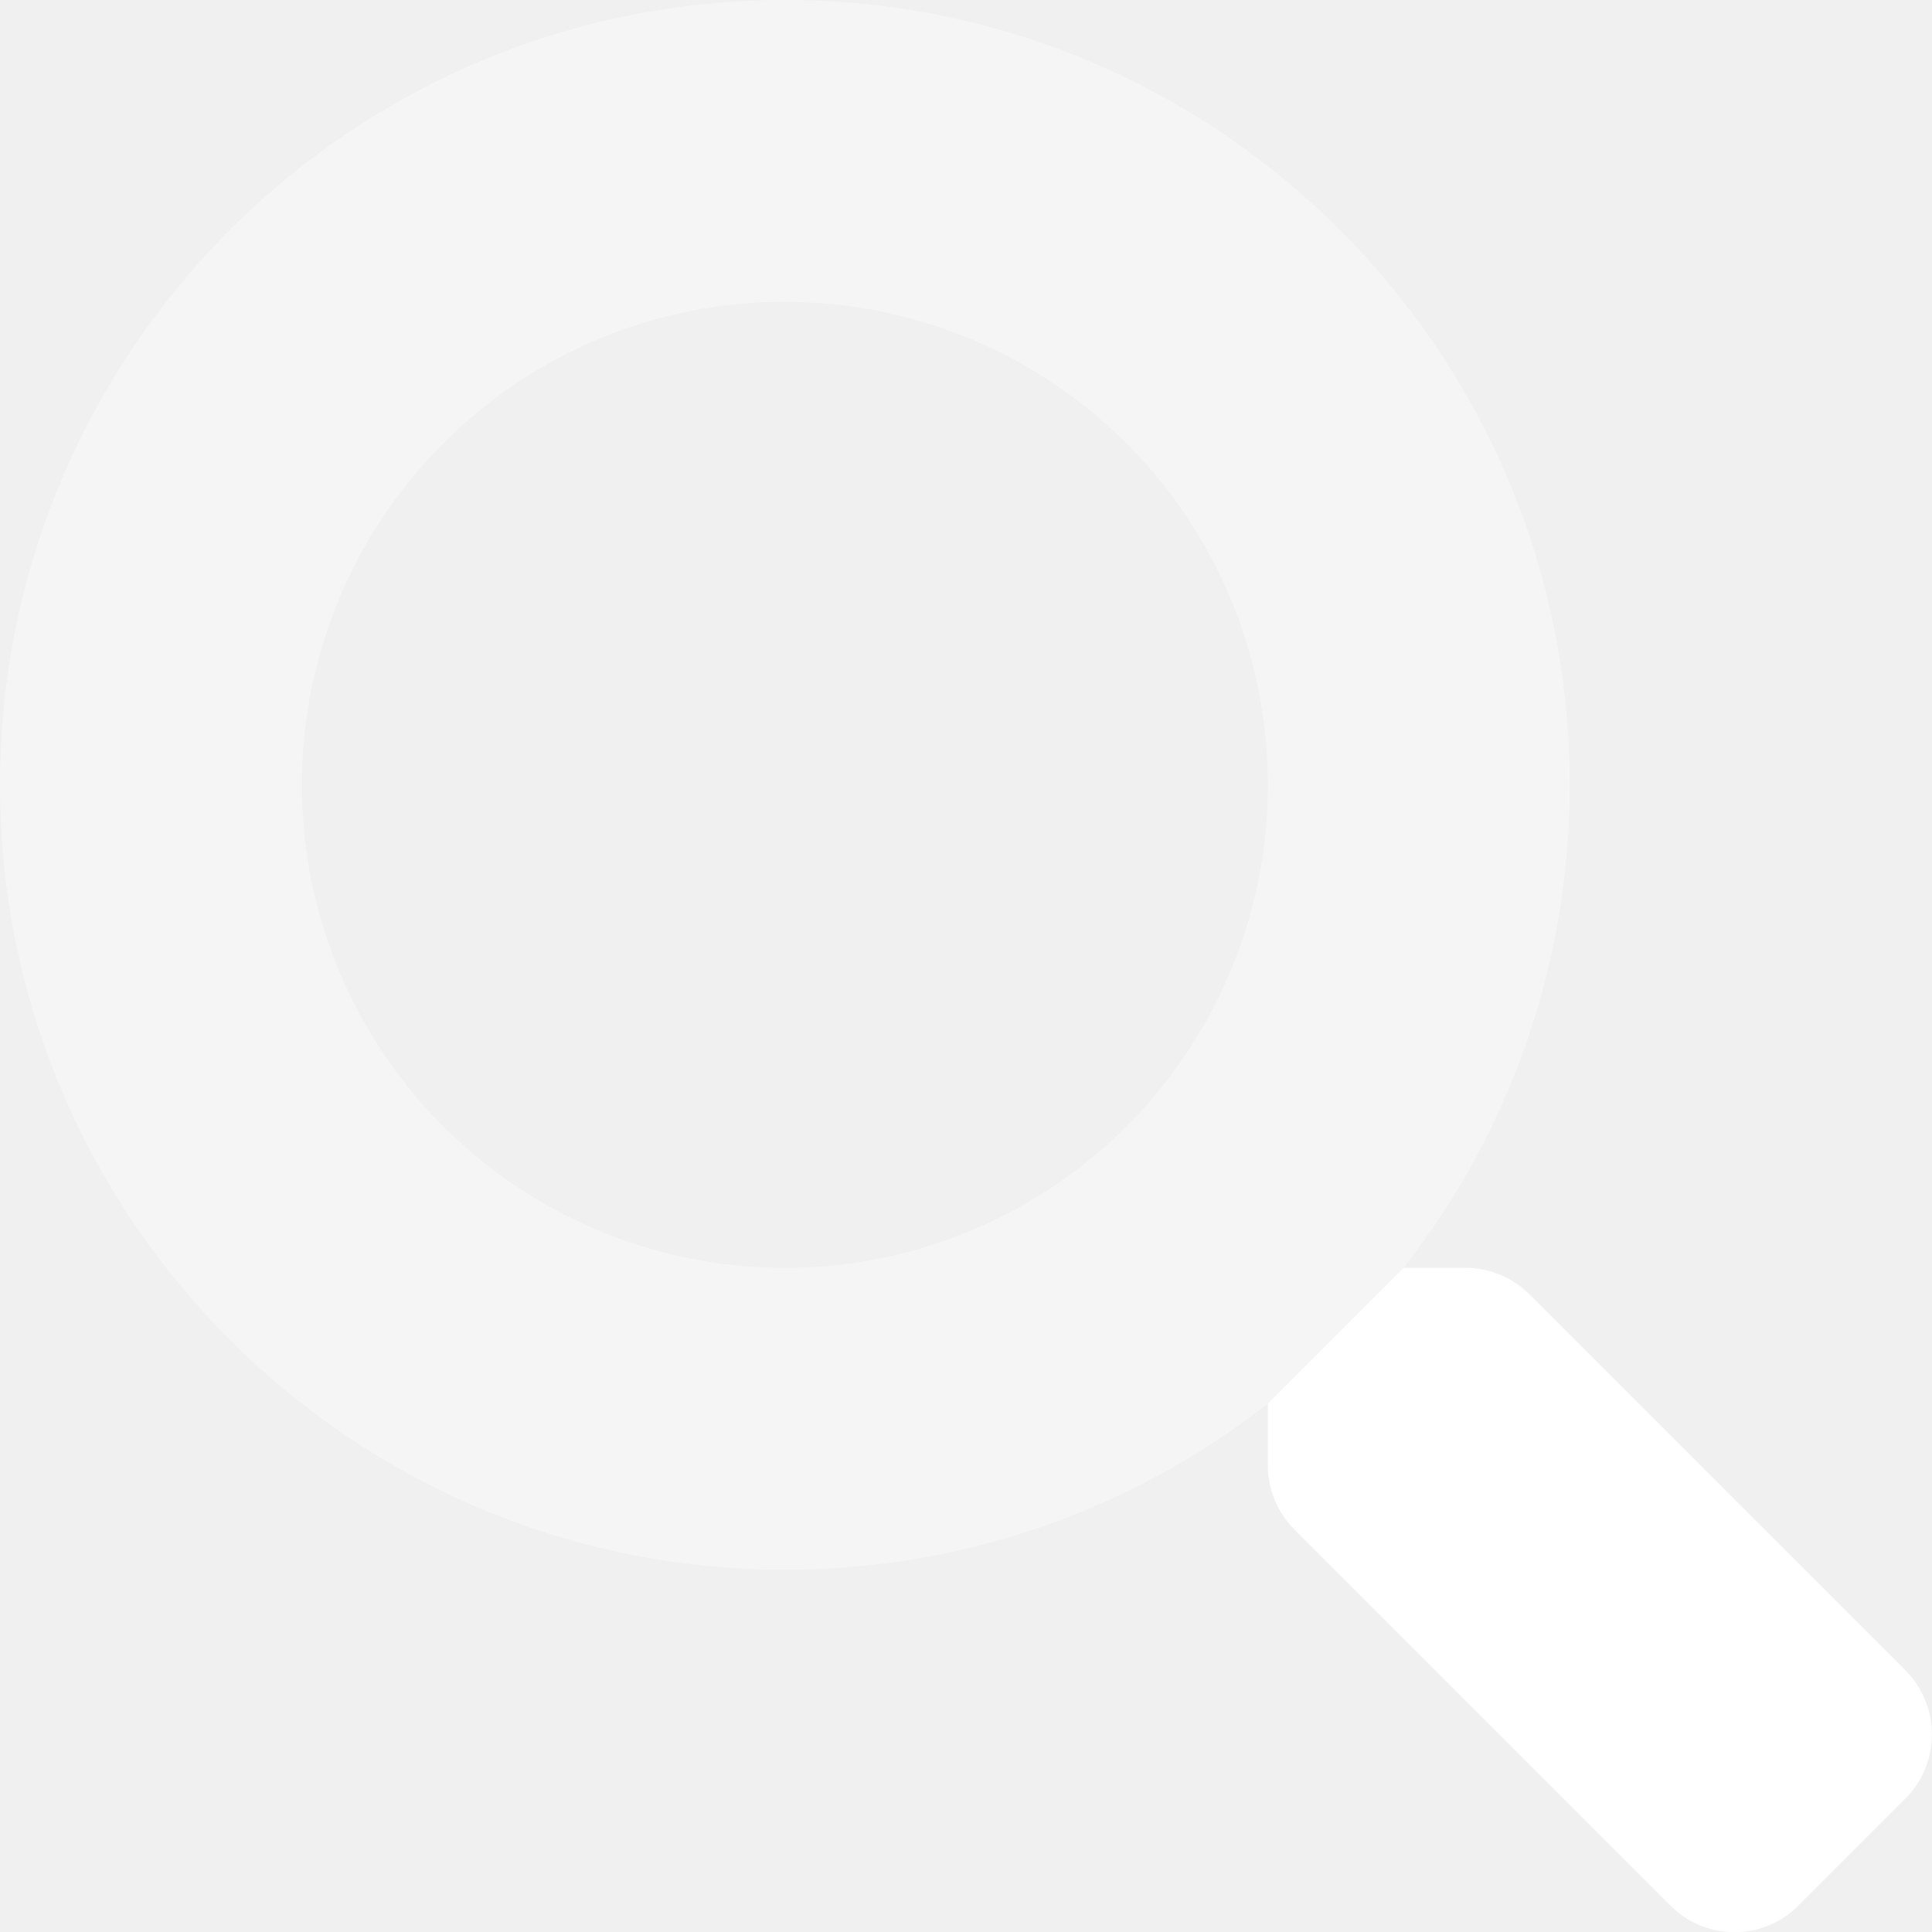
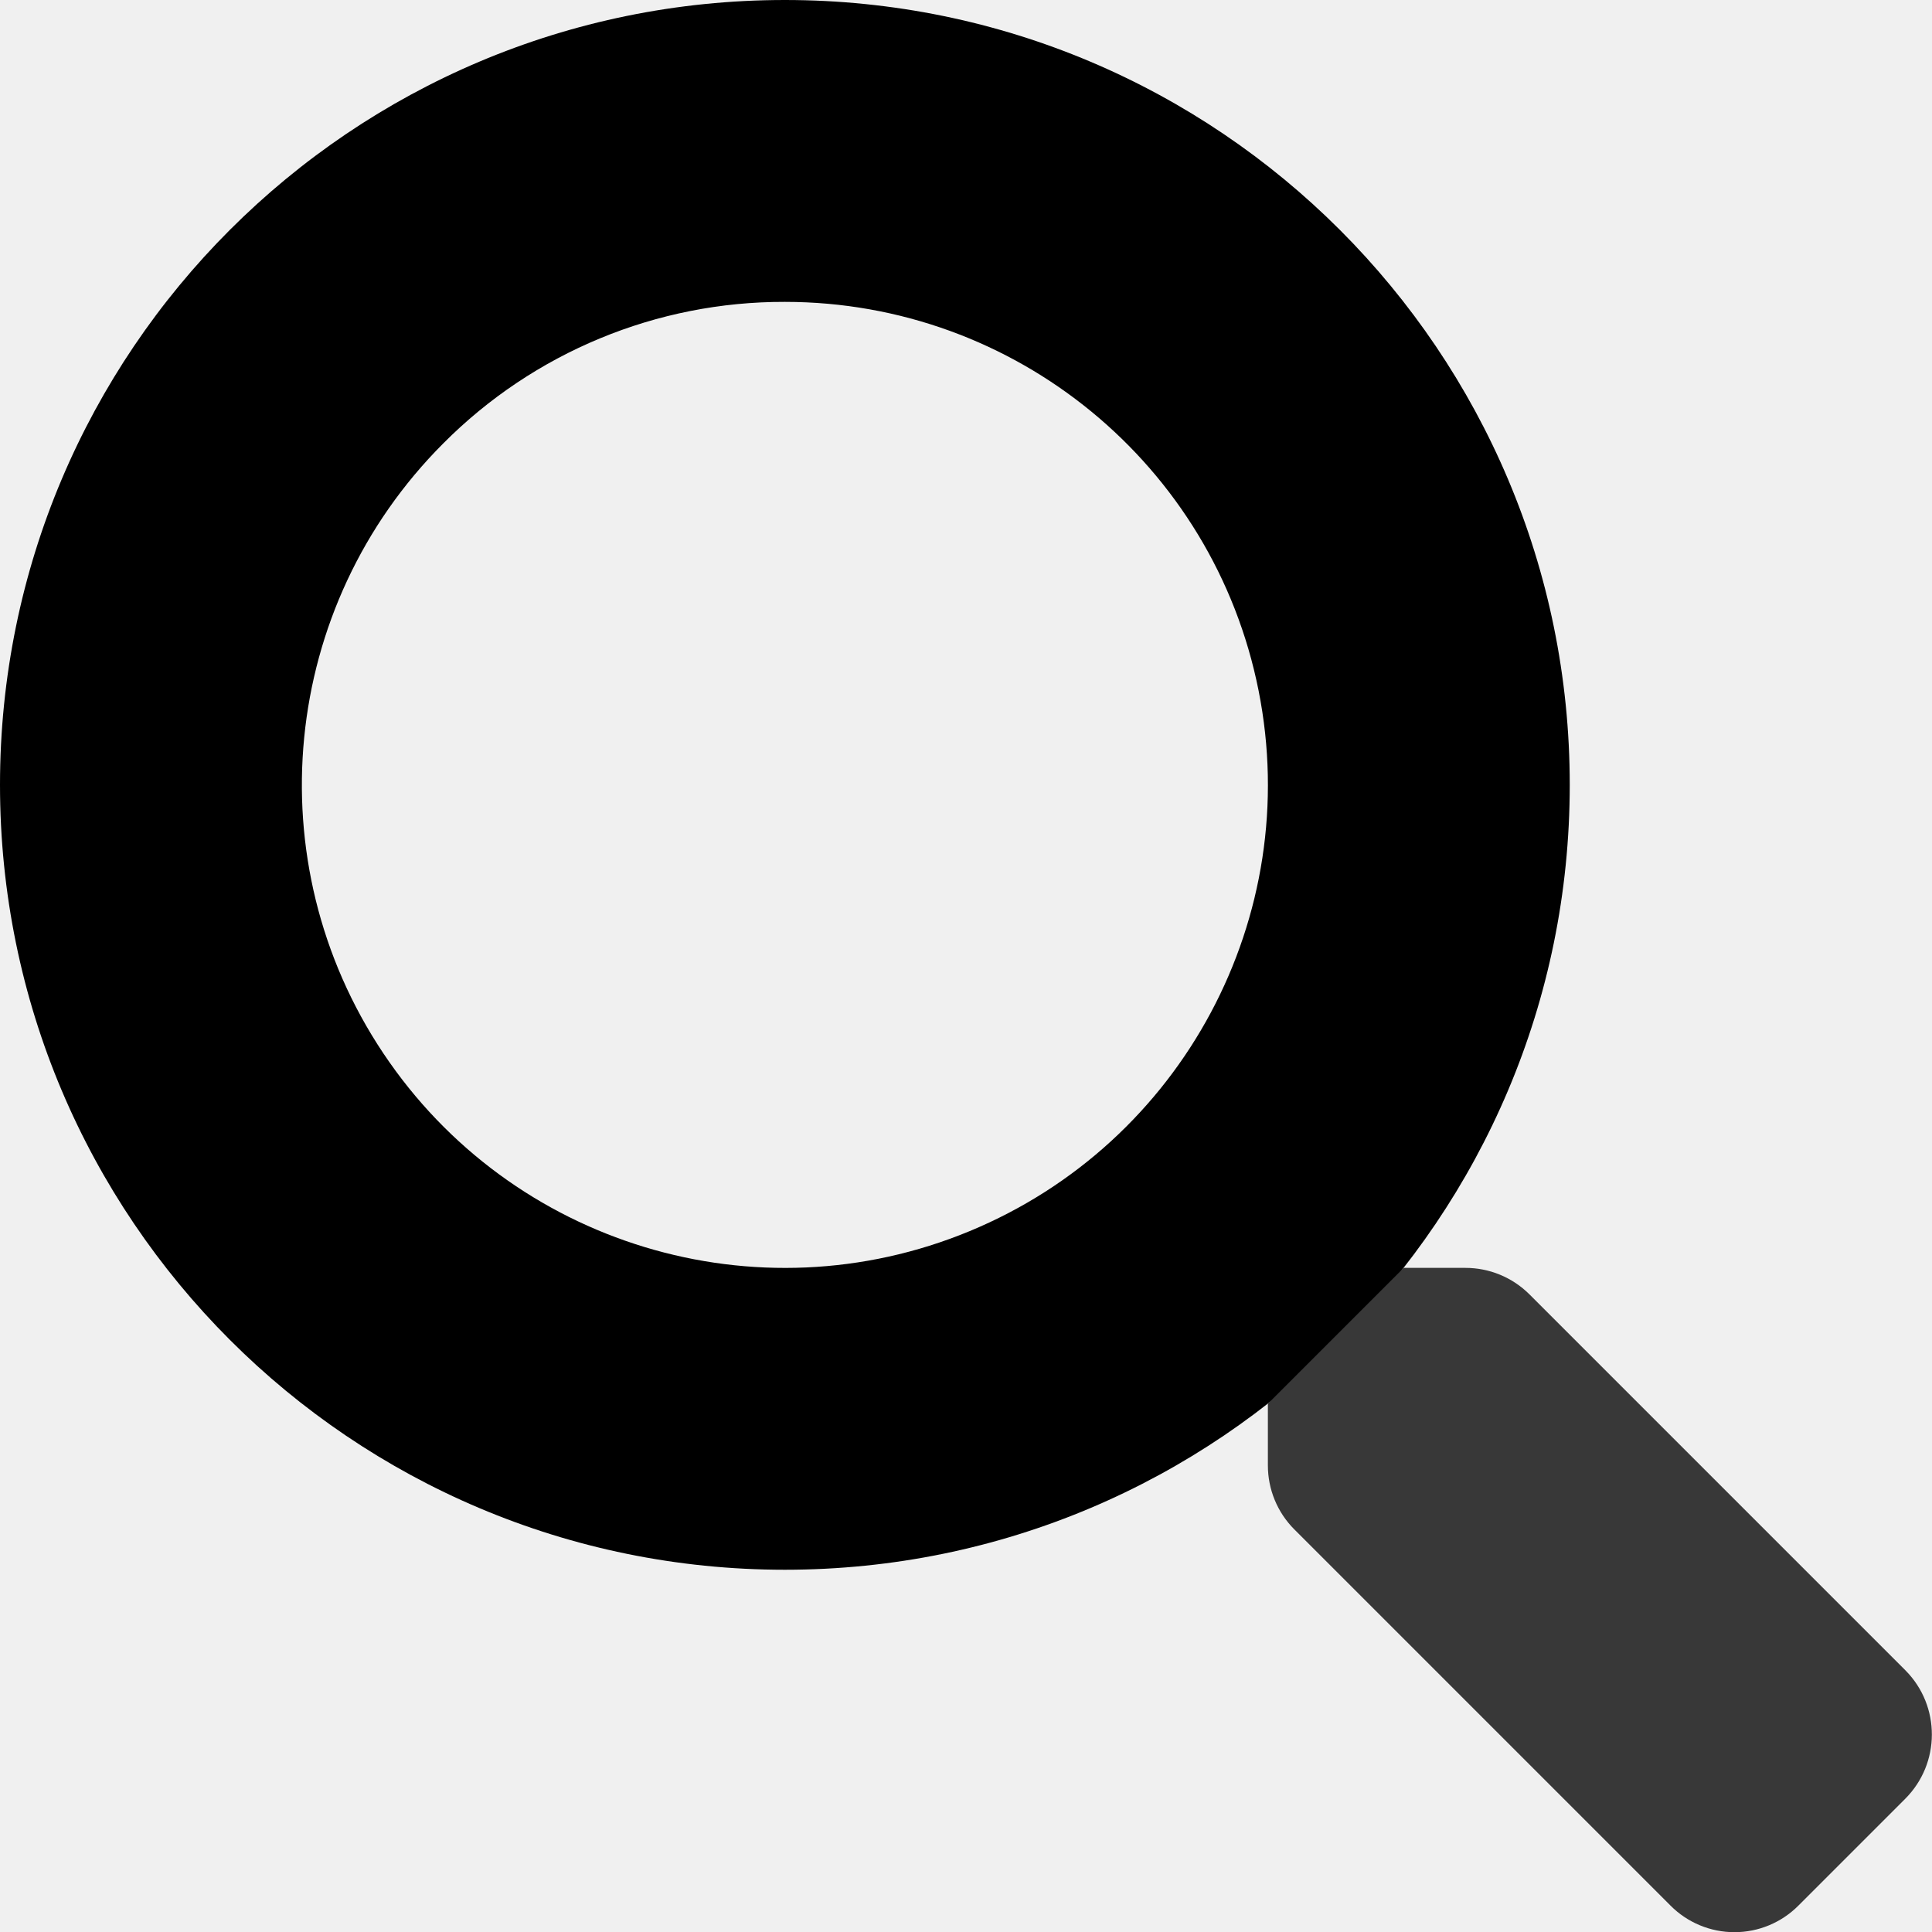
<svg xmlns="http://www.w3.org/2000/svg" viewBox="0 0 512 512" class="duotone-ico">
  <g class="layers">
-     <path fill="whitesmoke" d="M208 80a128 128 0 1 1-90.51 37.49A127.15 127.15 0 0 1 208 80m0-80C93.12 0 0 93.12 0 208s93.12 208 208 208 208-93.12 208-208S322.88 0 208 0z" class="layer1" />
-     <path fill="white" d="M504.9 476.7L476.6 505a23.9 23.9 0 0 1-33.9 0L343 405.3a24 24 0 0 1-7-17V372l36-36h16.3a24 24 0 0 1 17 7l99.7 99.7a24.11 24.11 0 0 1-.1 34z" class="layer2" />
+     <path fill="black" d="M208 80a128 128 0 1 1-90.51 37.49A127.15 127.15 0 0 1 208 80m0-80C93.12 0 0 93.12 0 208s93.12 208 208 208 208-93.12 208-208S322.88 0 208 0z" class="layer1" />
+     <path fill="#383838" d="M504.9 476.7L476.6 505a23.9 23.9 0 0 1-33.9 0L343 405.3a24 24 0 0 1-7-17V372l36-36h16.3a24 24 0 0 1 17 7l99.7 99.7a24.11 24.11 0 0 1-.1 34z" class="layer2" />
  </g>
</svg>
